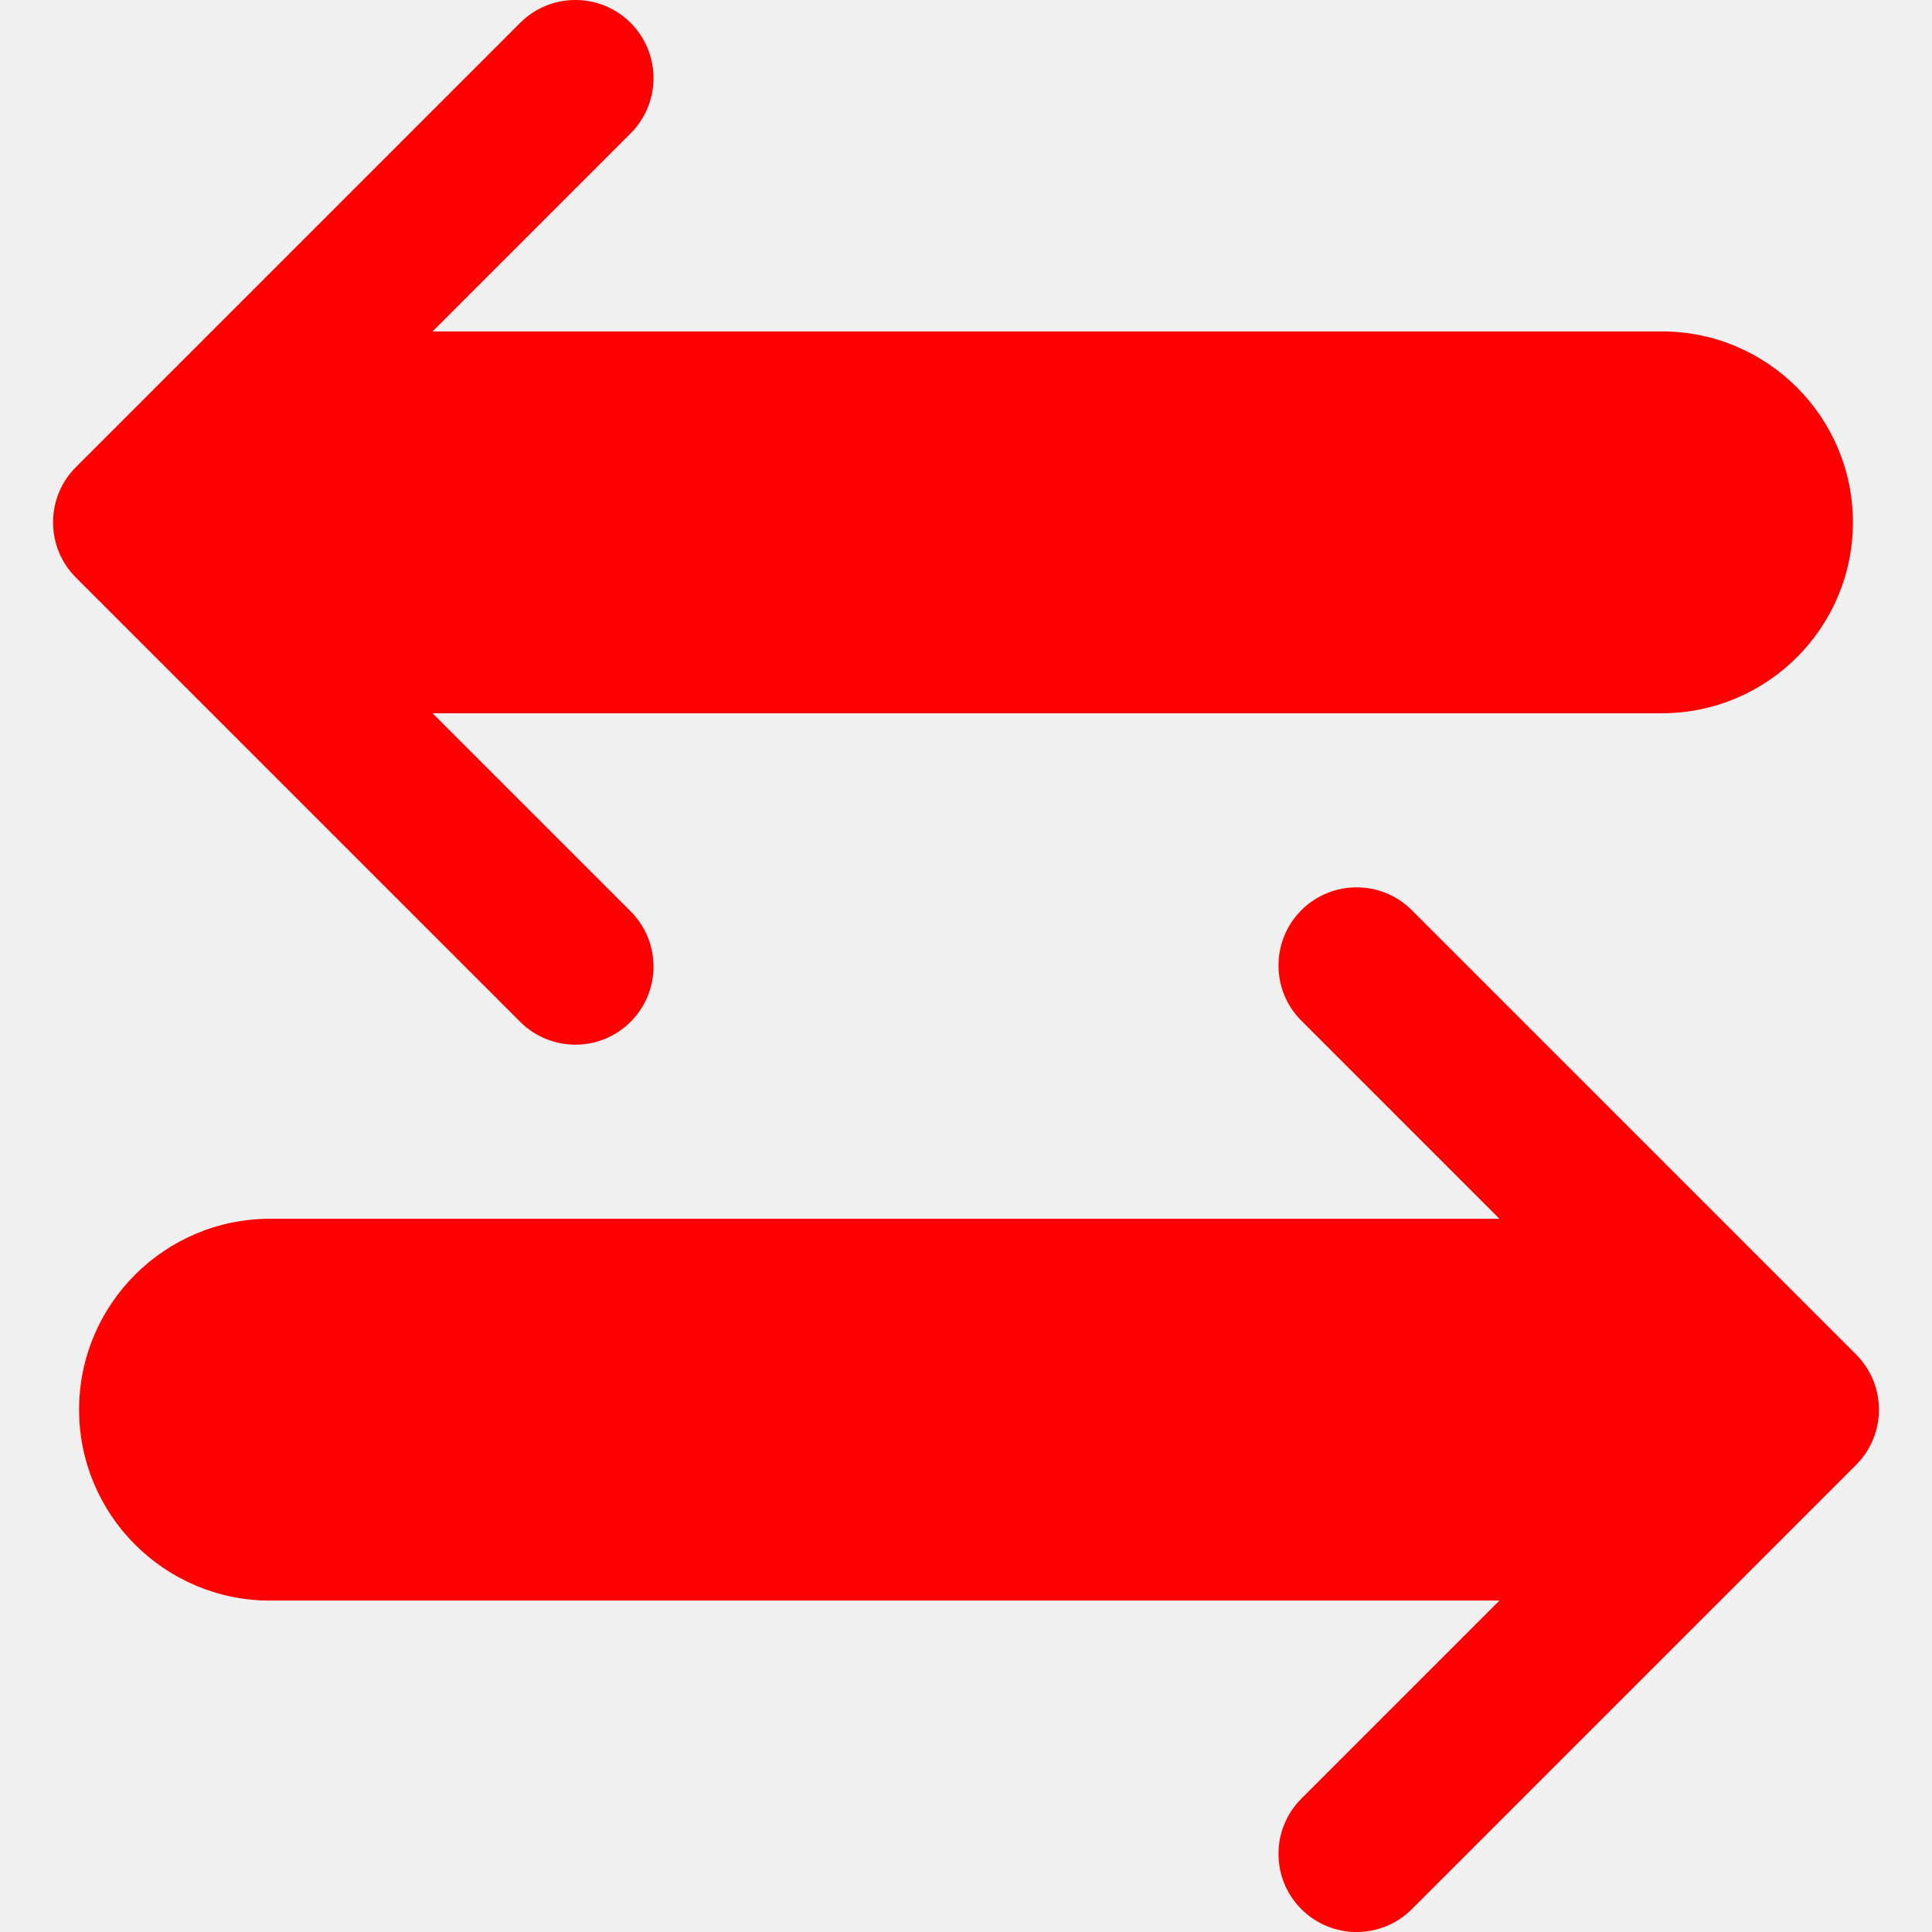
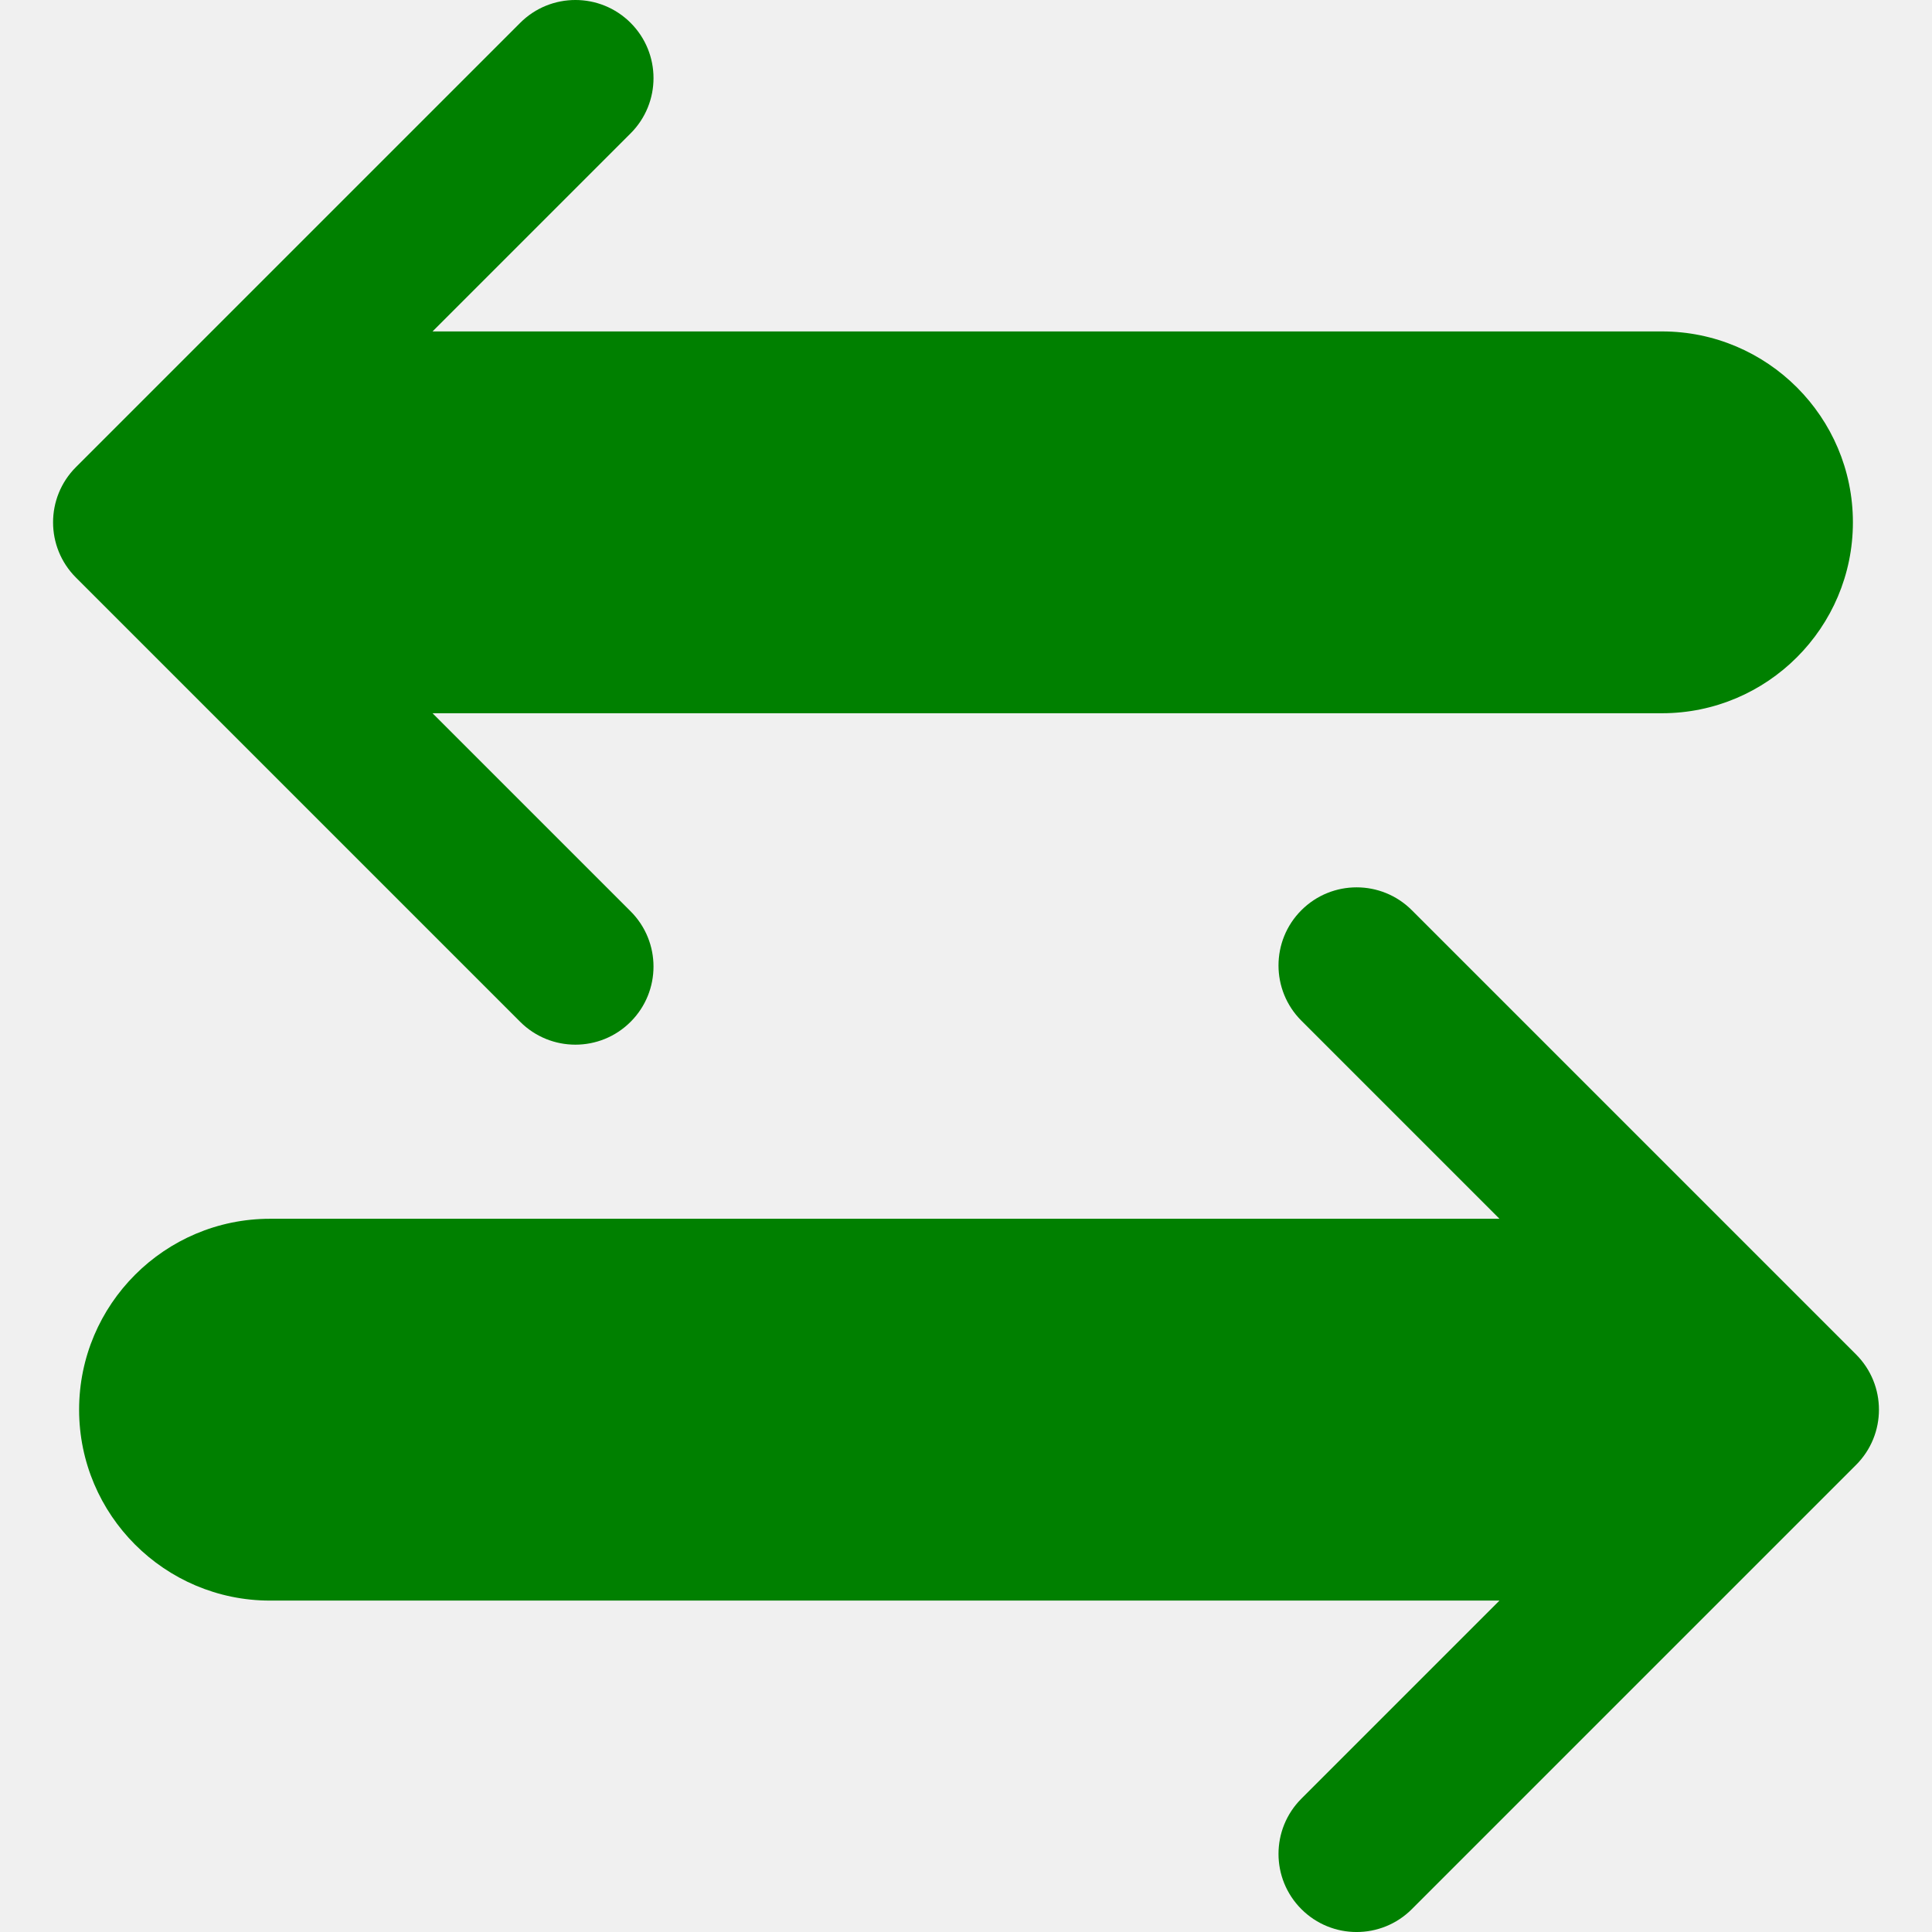
<svg xmlns="http://www.w3.org/2000/svg" id="swap" version="1.1" width="512px" height="512px" fill="#FFFFFF">
  <defs id="colors">
    <linearGradient id="fillColor">
-       <stop offset="0" stop-color="#FF0000" />
-       <stop offset="1" stop-color="#FF0000" />
+       <stop offset="0" stop-color="green" />
+       <stop offset="1" stop-color="green" />
    </linearGradient>
  </defs>
  <g fill="url(#fillColor)">
    <path d="M440.448,87.831H114.629l52.495-52.495c8.084-8.084,8.084-21.19,0-29.274c-8.083-8.084-21.19-8.084-29.274,0    L20.126,123.788c-8.084,8.084-8.084,21.19,0,29.274L137.85,270.786c4.041,4.042,9.338,6.062,14.636,6.062    c5.298,0,10.596-2.02,14.636-6.064c8.084-8.084,8.084-21.19,0-29.274l-52.495-52.495h325.82c27.896,0,50.592-22.695,50.592-50.592    C491.04,110.528,468.345,87.831,440.448,87.831z" />
    <path d="M491.877,358.942L374.154,241.218c-8.083-8.084-21.19-8.084-29.274,0c-8.084,8.084-8.084,21.19,0,29.274l52.495,52.495    H71.556c-27.896,0-50.592,22.695-50.592,50.592s22.695,50.593,50.592,50.593h325.819l-52.495,52.495    c-8.084,8.084-8.084,21.19,0,29.274c4.042,4.042,9.34,6.064,14.636,6.064c5.296,0,10.596-2.02,14.636-6.064l117.724-117.724    C499.961,380.132,499.961,367.026,491.877,358.942z" />
  </g>
</svg>
